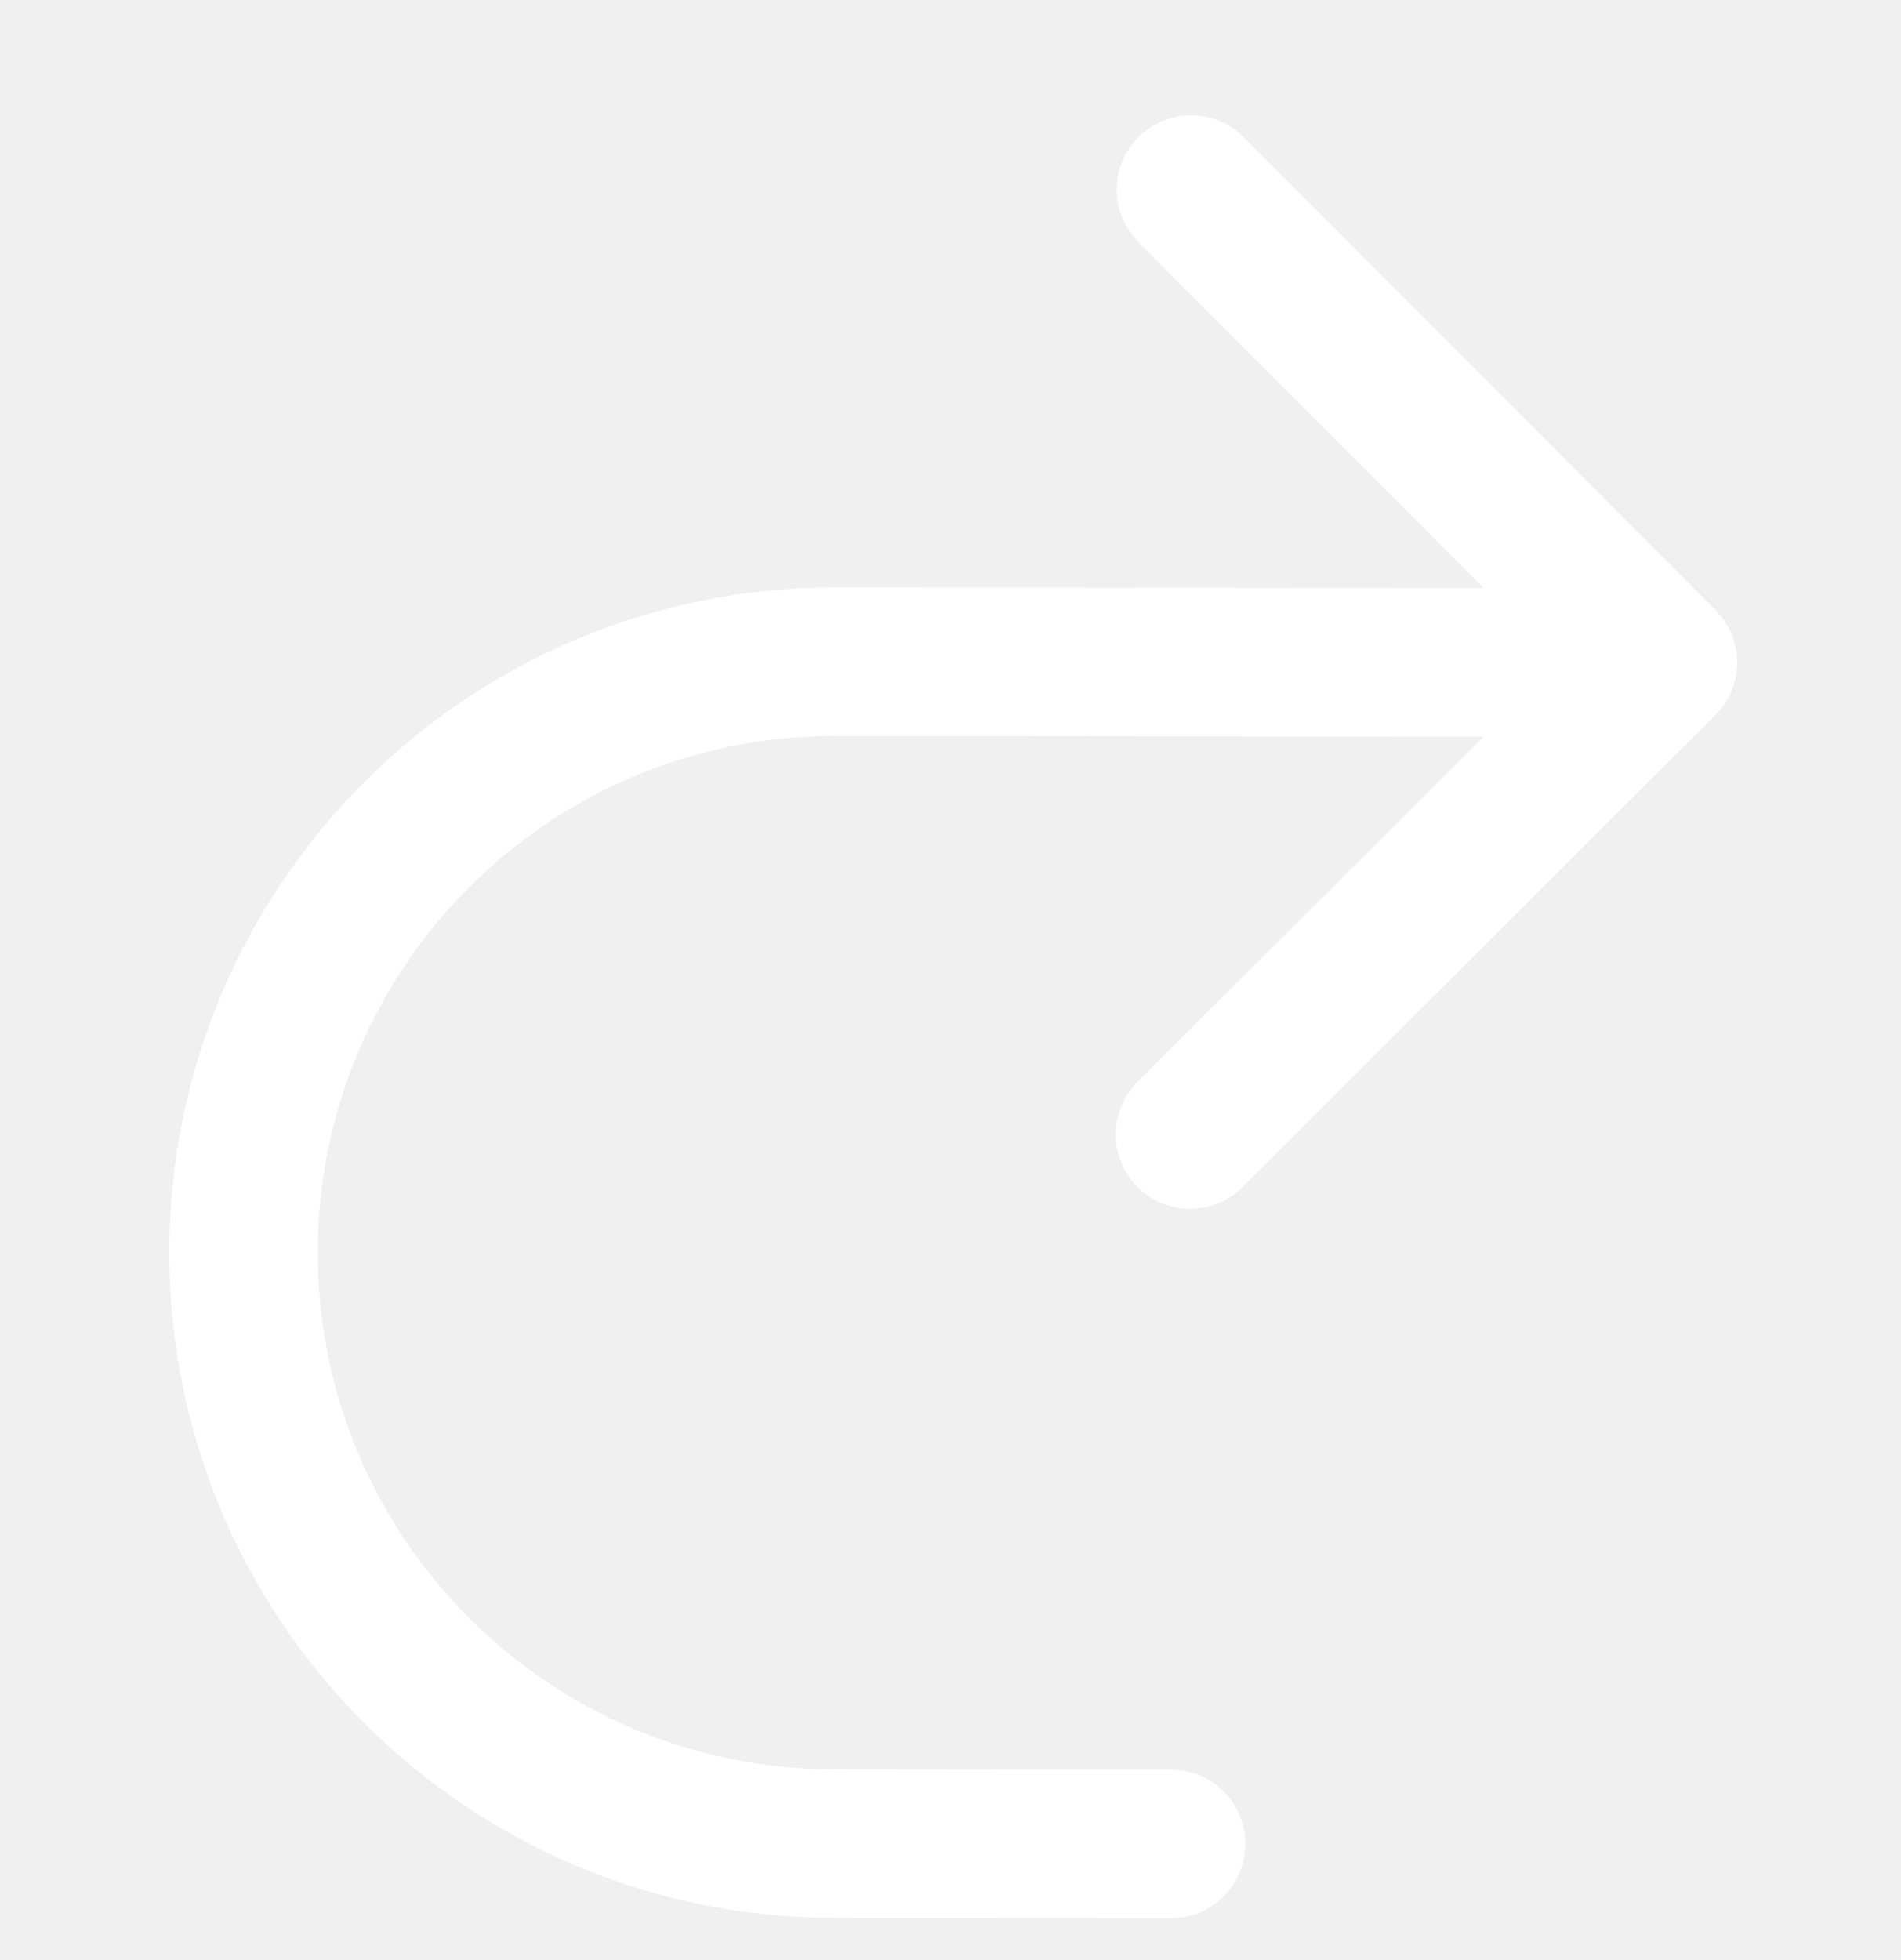
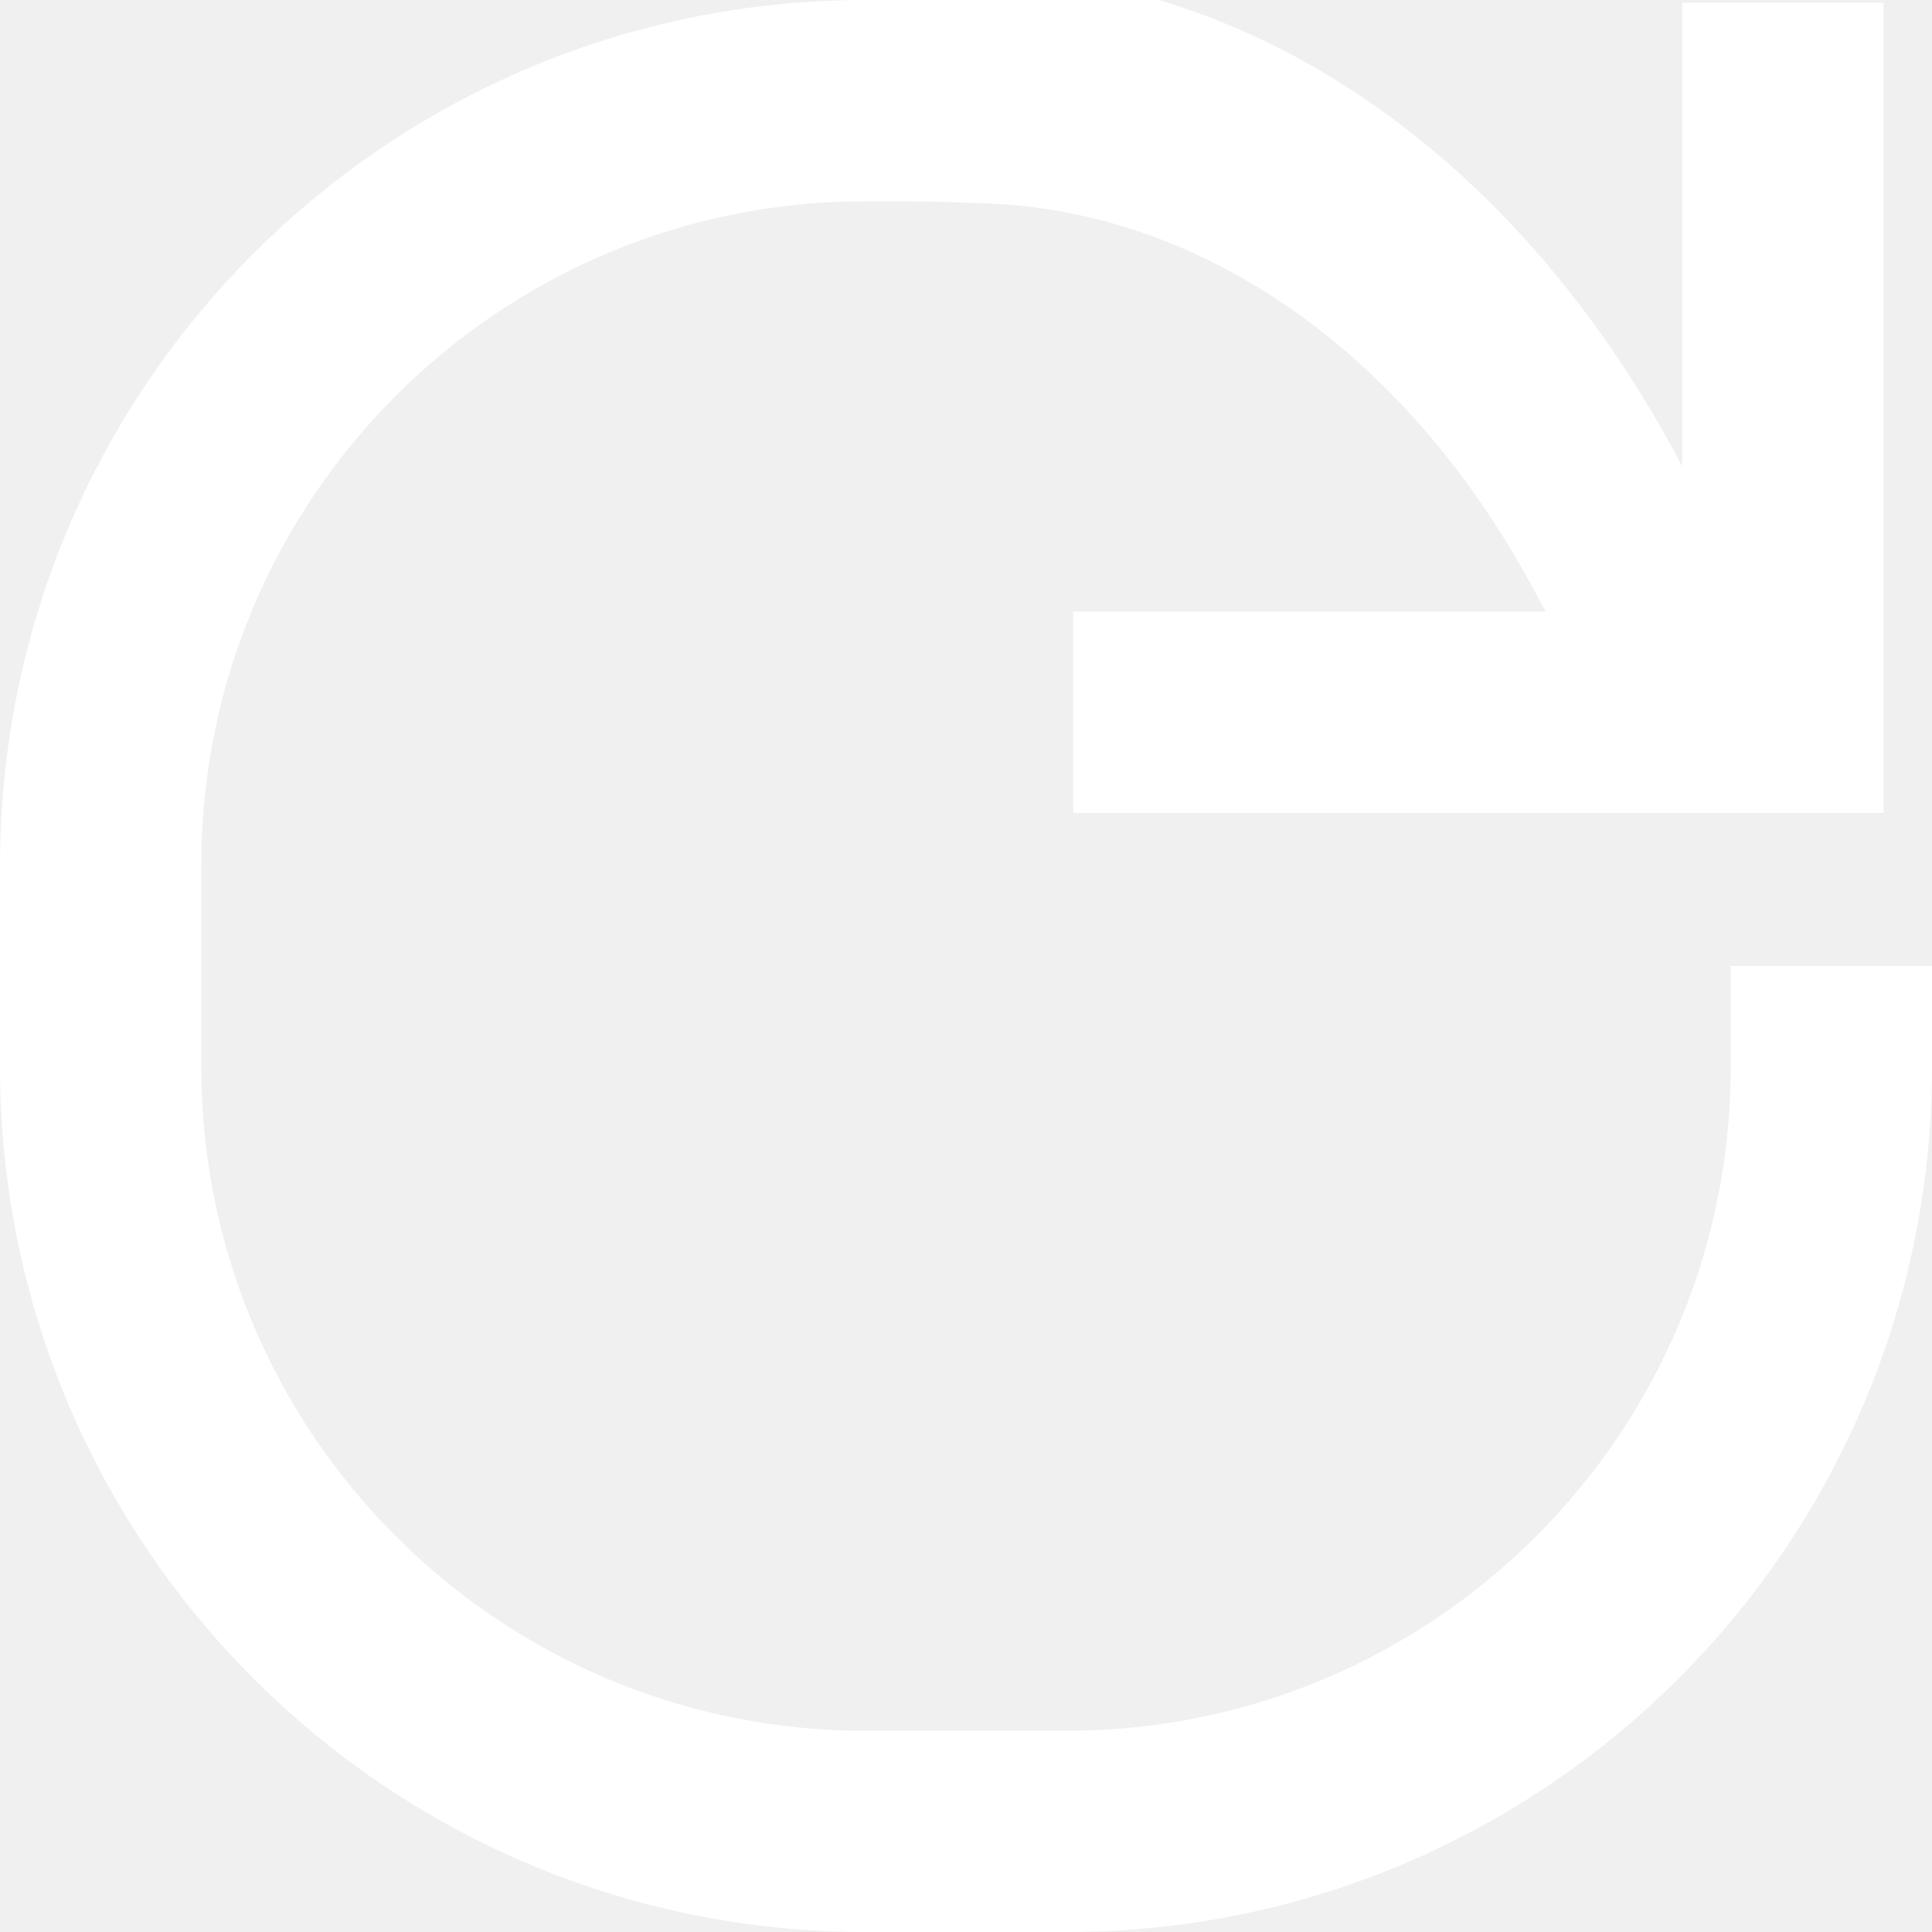
- <svg xmlns="http://www.w3.org/2000/svg" width="32" height="33" viewBox="0 0 32 33" fill="none">
-   <path d="M19.72 29.796C20.41 29.796 20.97 30.357 20.969 31.047C20.968 31.737 20.408 32.296 19.718 32.296L19.72 29.796ZM14.04 31.04L14.039 32.29L14.039 32.29L14.04 31.04ZM14.06 11.141L14.059 12.391L14.06 11.141ZM28.886 10.272C29.373 10.761 29.372 11.552 28.884 12.04L20.921 19.986C20.432 20.474 19.641 20.473 19.153 19.985C18.665 19.496 18.666 18.705 19.155 18.217L26.233 11.153L19.169 4.075C18.681 3.586 18.682 2.795 19.171 2.307C19.66 1.819 20.451 1.82 20.939 2.309L28.886 10.272ZM4.101 21.099L2.851 21.1L4.101 21.099ZM19.718 32.296L14.039 32.29L14.041 29.79L19.72 29.796L19.718 32.296ZM14.062 9.891L28.002 9.905L28 12.405L14.059 12.391L14.062 9.891ZM2.851 21.1C2.845 14.906 7.868 9.884 14.062 9.891L14.059 12.391C9.248 12.386 5.347 16.287 5.351 21.098L2.851 21.1ZM14.039 32.29C7.862 32.284 2.856 27.277 2.851 21.1L5.351 21.098C5.355 25.896 9.243 29.785 14.041 29.79L14.039 32.29Z" fill="white" />
+ <svg xmlns="http://www.w3.org/2000/svg" fill="#ffffff" height="24" width="24" version="1.1" id="Layer_1" viewBox="0 0 14.76 14.76" xml:space="preserve" stroke="#ffffff">
+   <defs id="defs1" />
+   <g id="g9">
+     <path style="opacity:1;fill:none;stroke:#ffffff;stroke-width:1.74;stroke-linecap:square;stroke-linejoin:miter;stroke-dasharray:none;stroke-opacity:1" d="M 0.769,7.38 A 6.611,6.611 135 0 1 7.38,0.769" id="path6" transform="matrix(0.8837073,0,0,0.8837136,0.08940074,0.08939588)" />
+     <path style="fill:none;stroke:#ffffff;stroke-width:3.472;stroke-linecap:square;stroke-linejoin:miter;stroke-dasharray:none;stroke-opacity:1" d="M 0.321,8.7 A 15.519,15.519 118.293 0 1 6.963,-3.639 l 0.687,-0.496" id="path6-5" transform="matrix(0,0.5088607,-0.3852785,0,10.89154,0.5068646)" />
+     <path style="fill:none;stroke:#ffffff;stroke-width:1.74;stroke-linecap:square;stroke-linejoin:miter;stroke-dasharray:none;stroke-opacity:1" d="M 0.769,7.38 A 6.611,6.611 135 0 1 7.38,0.769" id="path6-7" transform="matrix(0,-0.8837073,0.8837136,0,0.0893998,14.67072)" />
+     <path style="fill:none;stroke:#ffffff;stroke-width:1.74;stroke-linecap:square;stroke-linejoin:miter;stroke-dasharray:none;stroke-opacity:1" d="m 0.769,7.38 v -5e-5 A 6.611,6.611 135 0 1 7.38,0.769" id="path6-7-0" transform="matrix(-0.8837073,0,0,-0.8837136,14.67072,14.67072)" />
+   </g>
+   <path style="opacity:1;fill:none;stroke:#ffffff;stroke-width:1.538;stroke-linecap:square;stroke-linejoin:miter;stroke-dasharray:none;stroke-opacity:1" d="m 8.969,5.442 h 4.652 l -2e-6,-4.652" id="path9" />
</svg>
